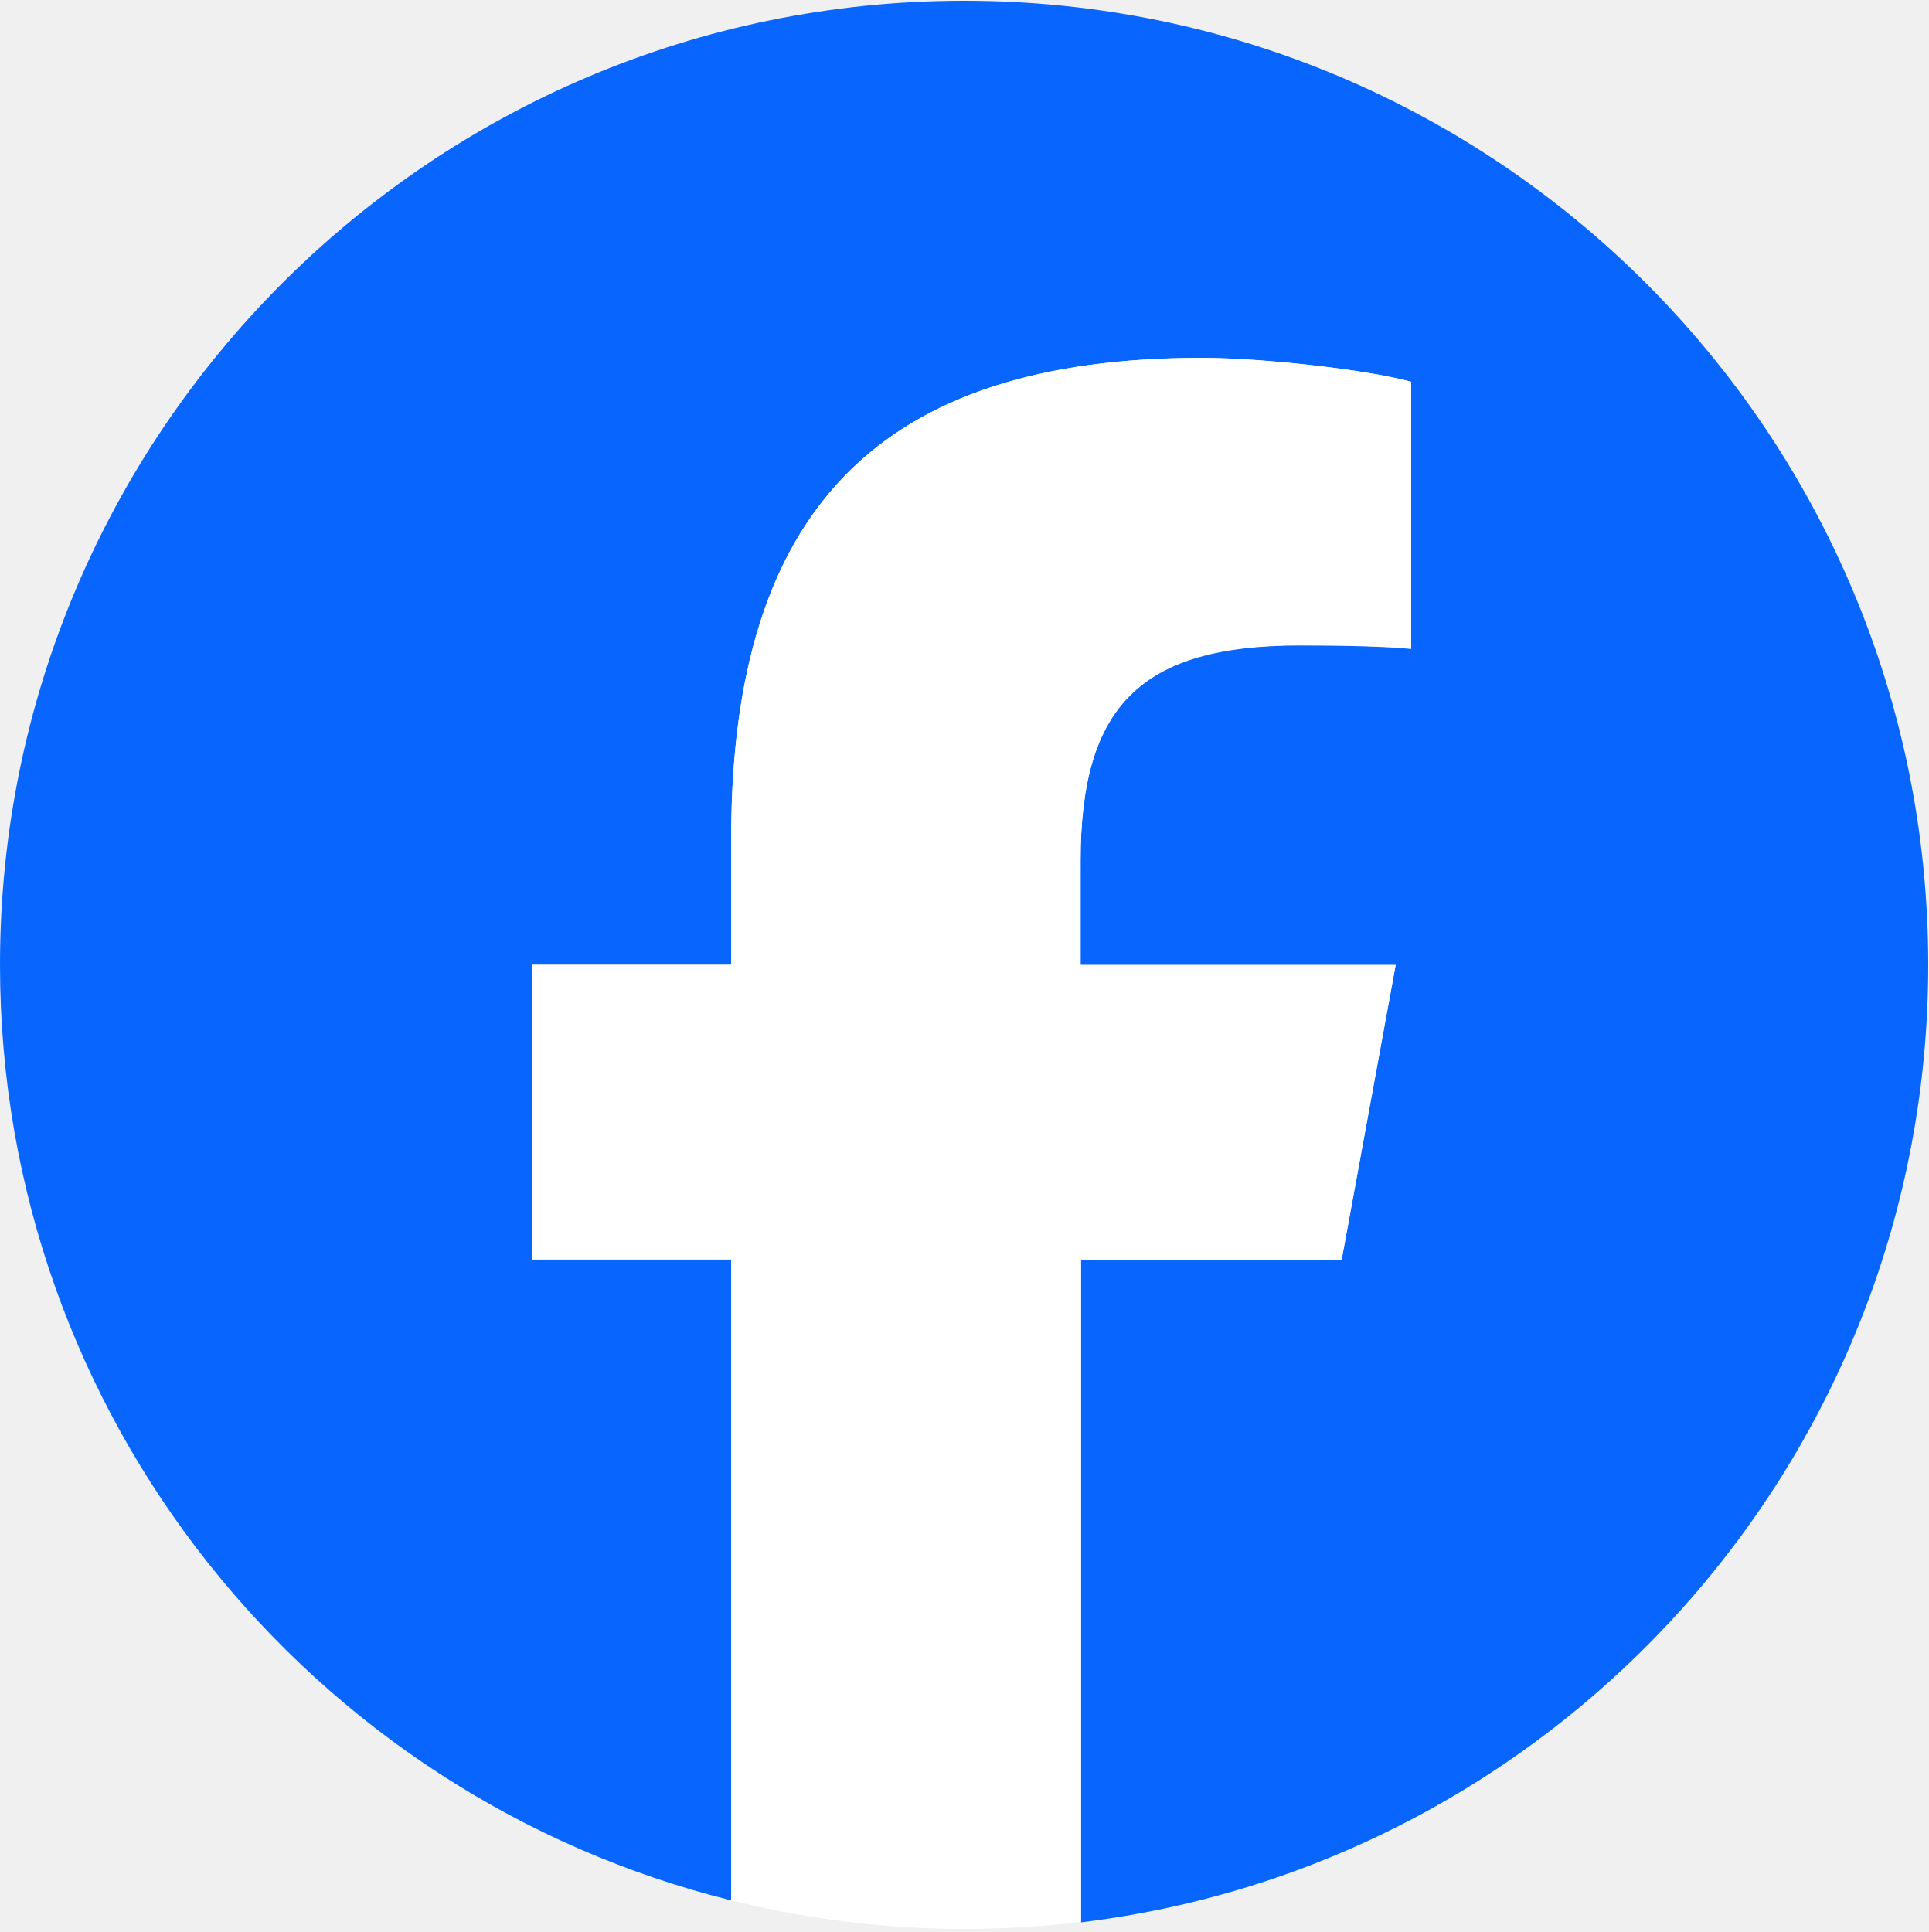
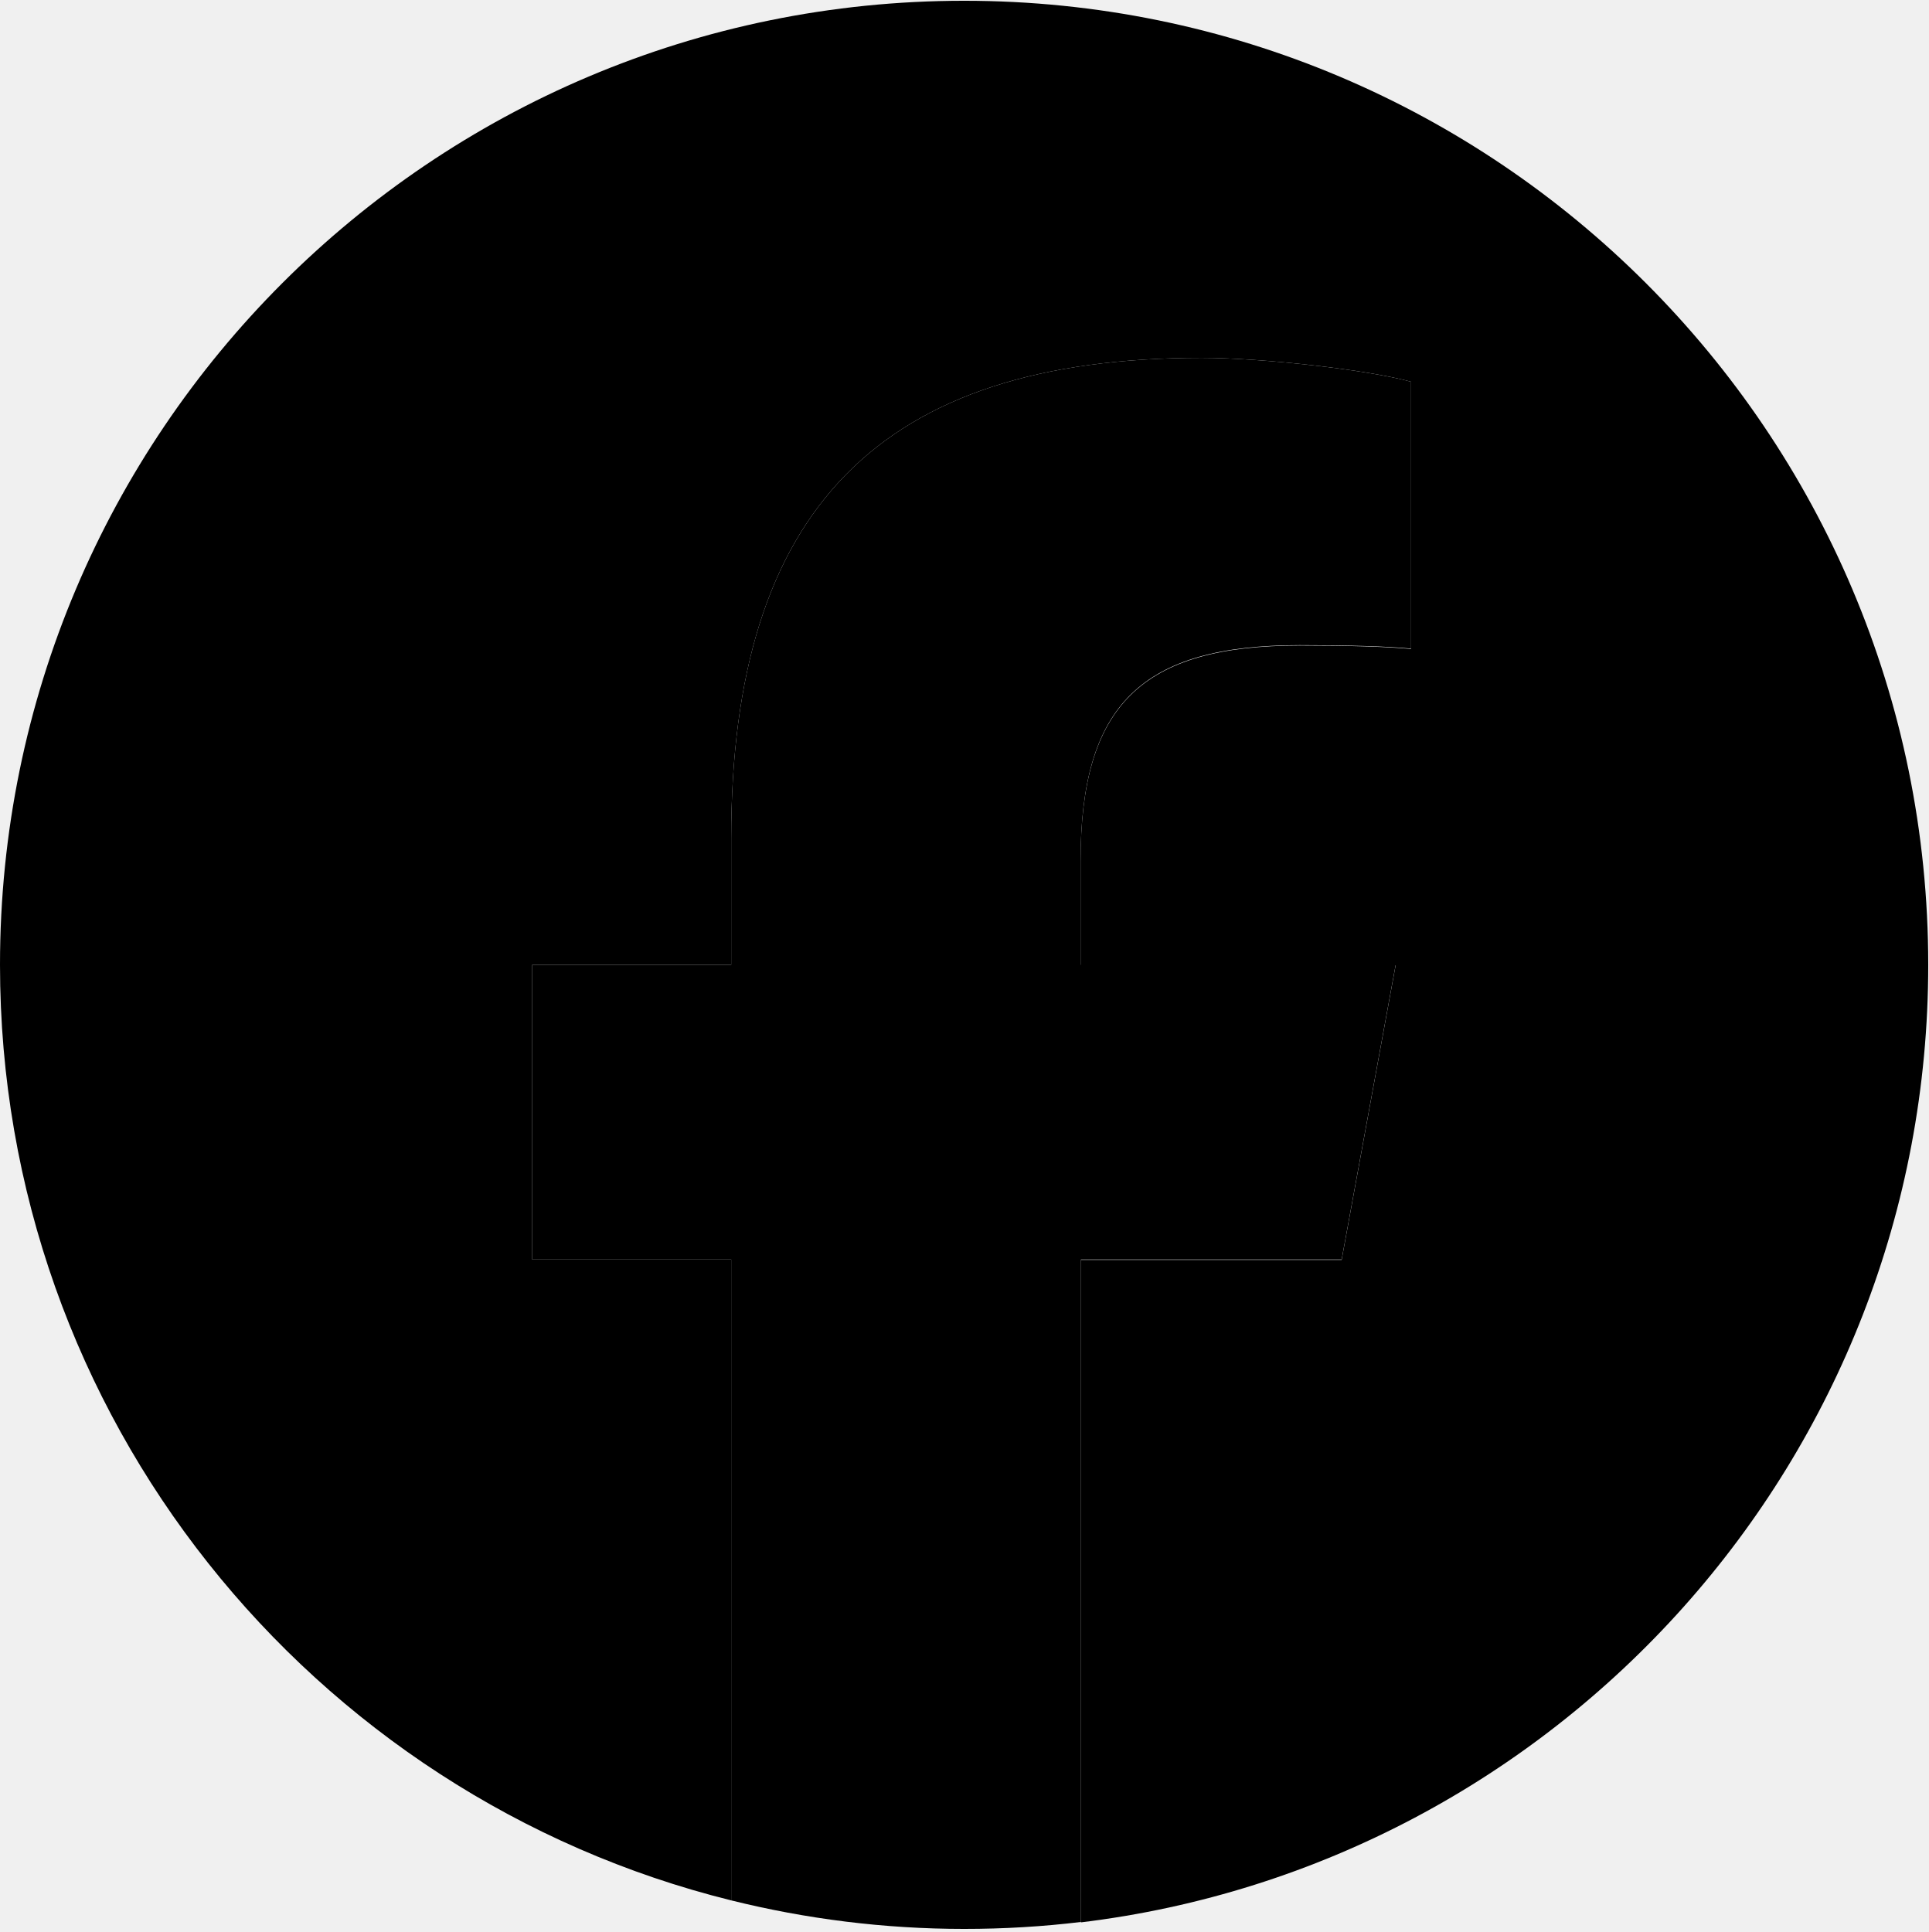
- <svg xmlns="http://www.w3.org/2000/svg" style="fill:none;" viewBox="0 0 500 501">
-   <path style="fill:#0866FF;" d="M500 250.199C500 112.099 388.1 .199 250 .199C111.9 .199 0 112.099 0 250.199C0 367.399 80.7 465.799 189.6 492.799V326.599H138V250.199H189.6V217.299C189.6 132.199 228.1 92.799 311.6 92.799C327.4 92.799 354.8 95.899 365.9 98.999V168.299C360 167.699 349.8 167.399 337 167.399C296 167.399 280.2 182.899 280.2 223.299V250.299H361.9L347.9 326.699H280.3V498.499C404.1 483.499 500 378.099 500 250.199Z" />
-   <path d="M347.9 326.599L361.9 250.199H280.2V223.199C280.2 182.799 296 167.299 337 167.299C349.7 167.299 360 167.599 365.9 168.199V98.999C354.7 95.899 327.4 92.799 311.6 92.799C228.1 92.799 189.6 132.199 189.6 217.299V250.199H138V326.599H189.6V492.799C208.9 497.599 229.2 500.199 250 500.199C260.3 500.199 270.4 499.599 280.3 498.399V326.599H347.9Z" style="fill:white;" />
+ <svg xmlns="http://www.w3.org/2000/svg" viewBox="0 0 500 501" className="text-white">
+   <path d="M500 250.199C500 112.099 388.1 .199 250 .199C111.9 .199 0 112.099 0 250.199C0 367.399 80.7 465.799 189.6 492.799V326.599H138V250.199H189.6V217.299C189.6 132.199 228.1 92.799 311.6 92.799C327.4 92.799 354.8 95.899 365.9 98.999V168.299C360 167.699 349.8 167.399 337 167.399C296 167.399 280.2 182.899 280.2 223.299V250.299H361.9L347.9 326.699H280.3V498.499C404.1 483.499 500 378.099 500 250.199Z" />
+   <path d="M347.9 326.599L361.9 250.199H280.2V223.199C280.2 182.799 296 167.299 337 167.299C349.7 167.299 360 167.599 365.9 168.199V98.999C354.7 95.899 327.4 92.799 311.6 92.799C228.1 92.799 189.6 132.199 189.6 217.299V250.199H138V326.599H189.6V492.799C208.9 497.599 229.2 500.199 250 500.199C260.3 500.199 270.4 499.599 280.3 498.399V326.599H347.9Z" />
</svg>
